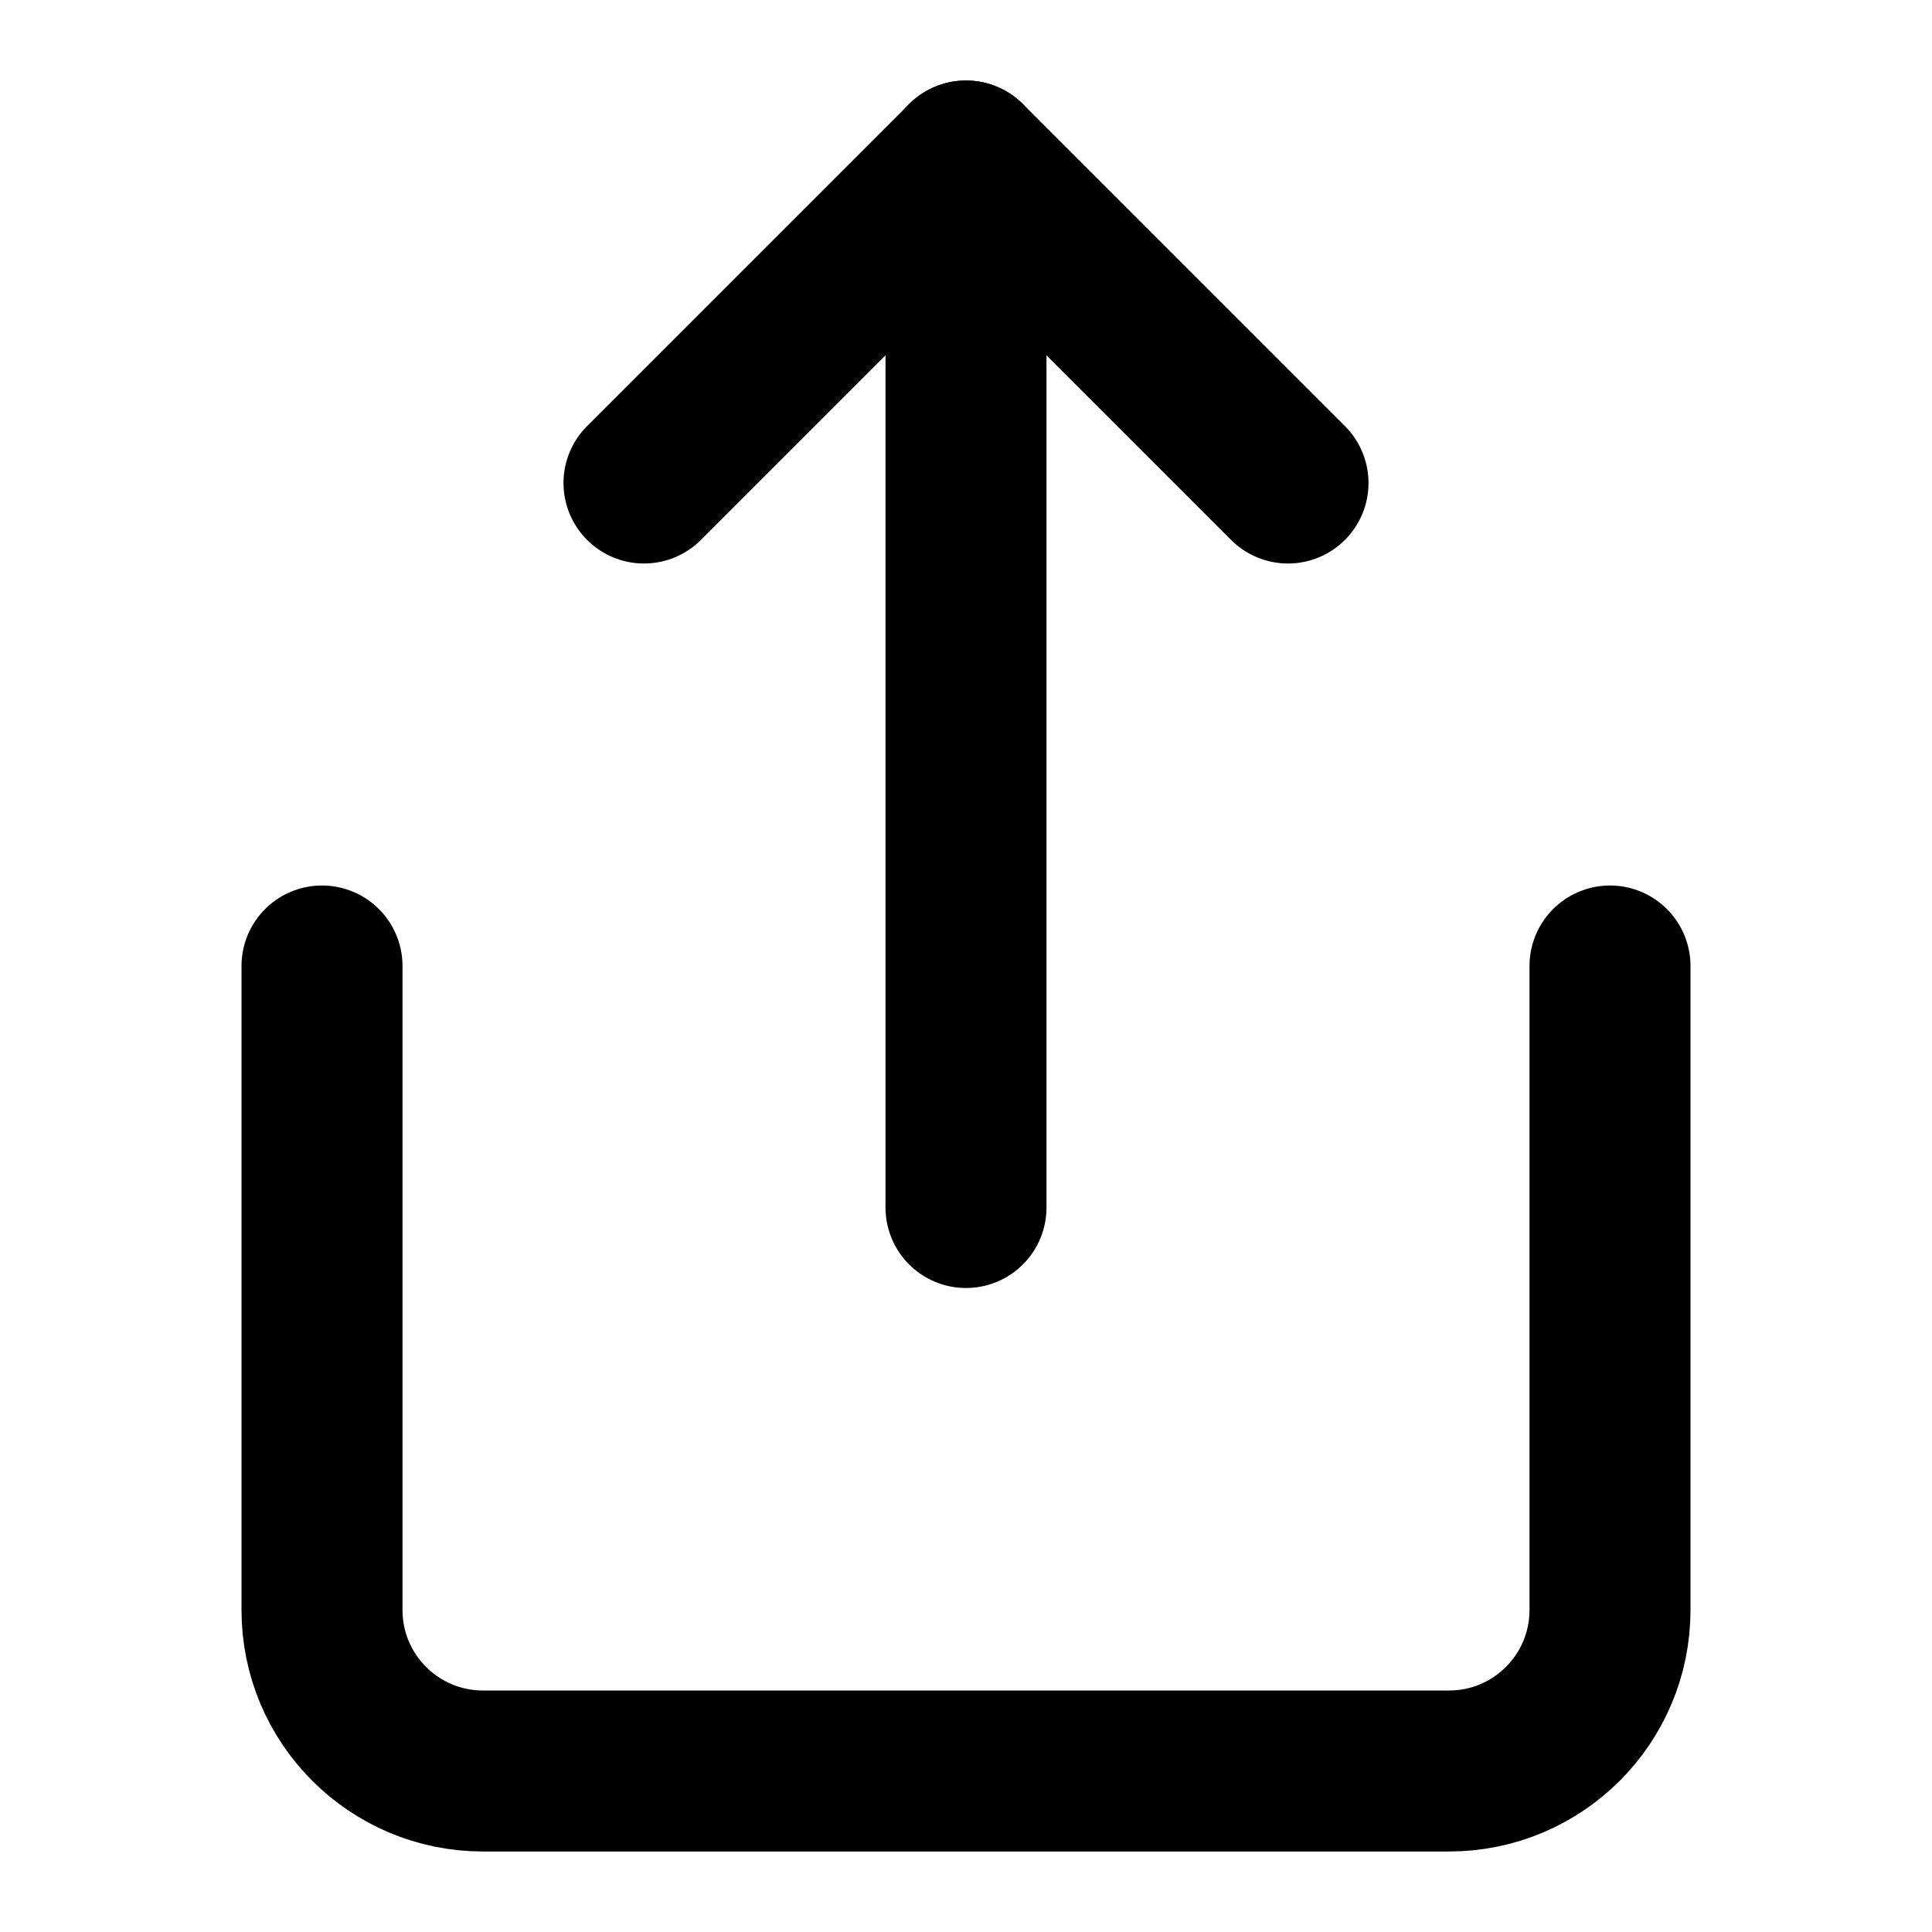
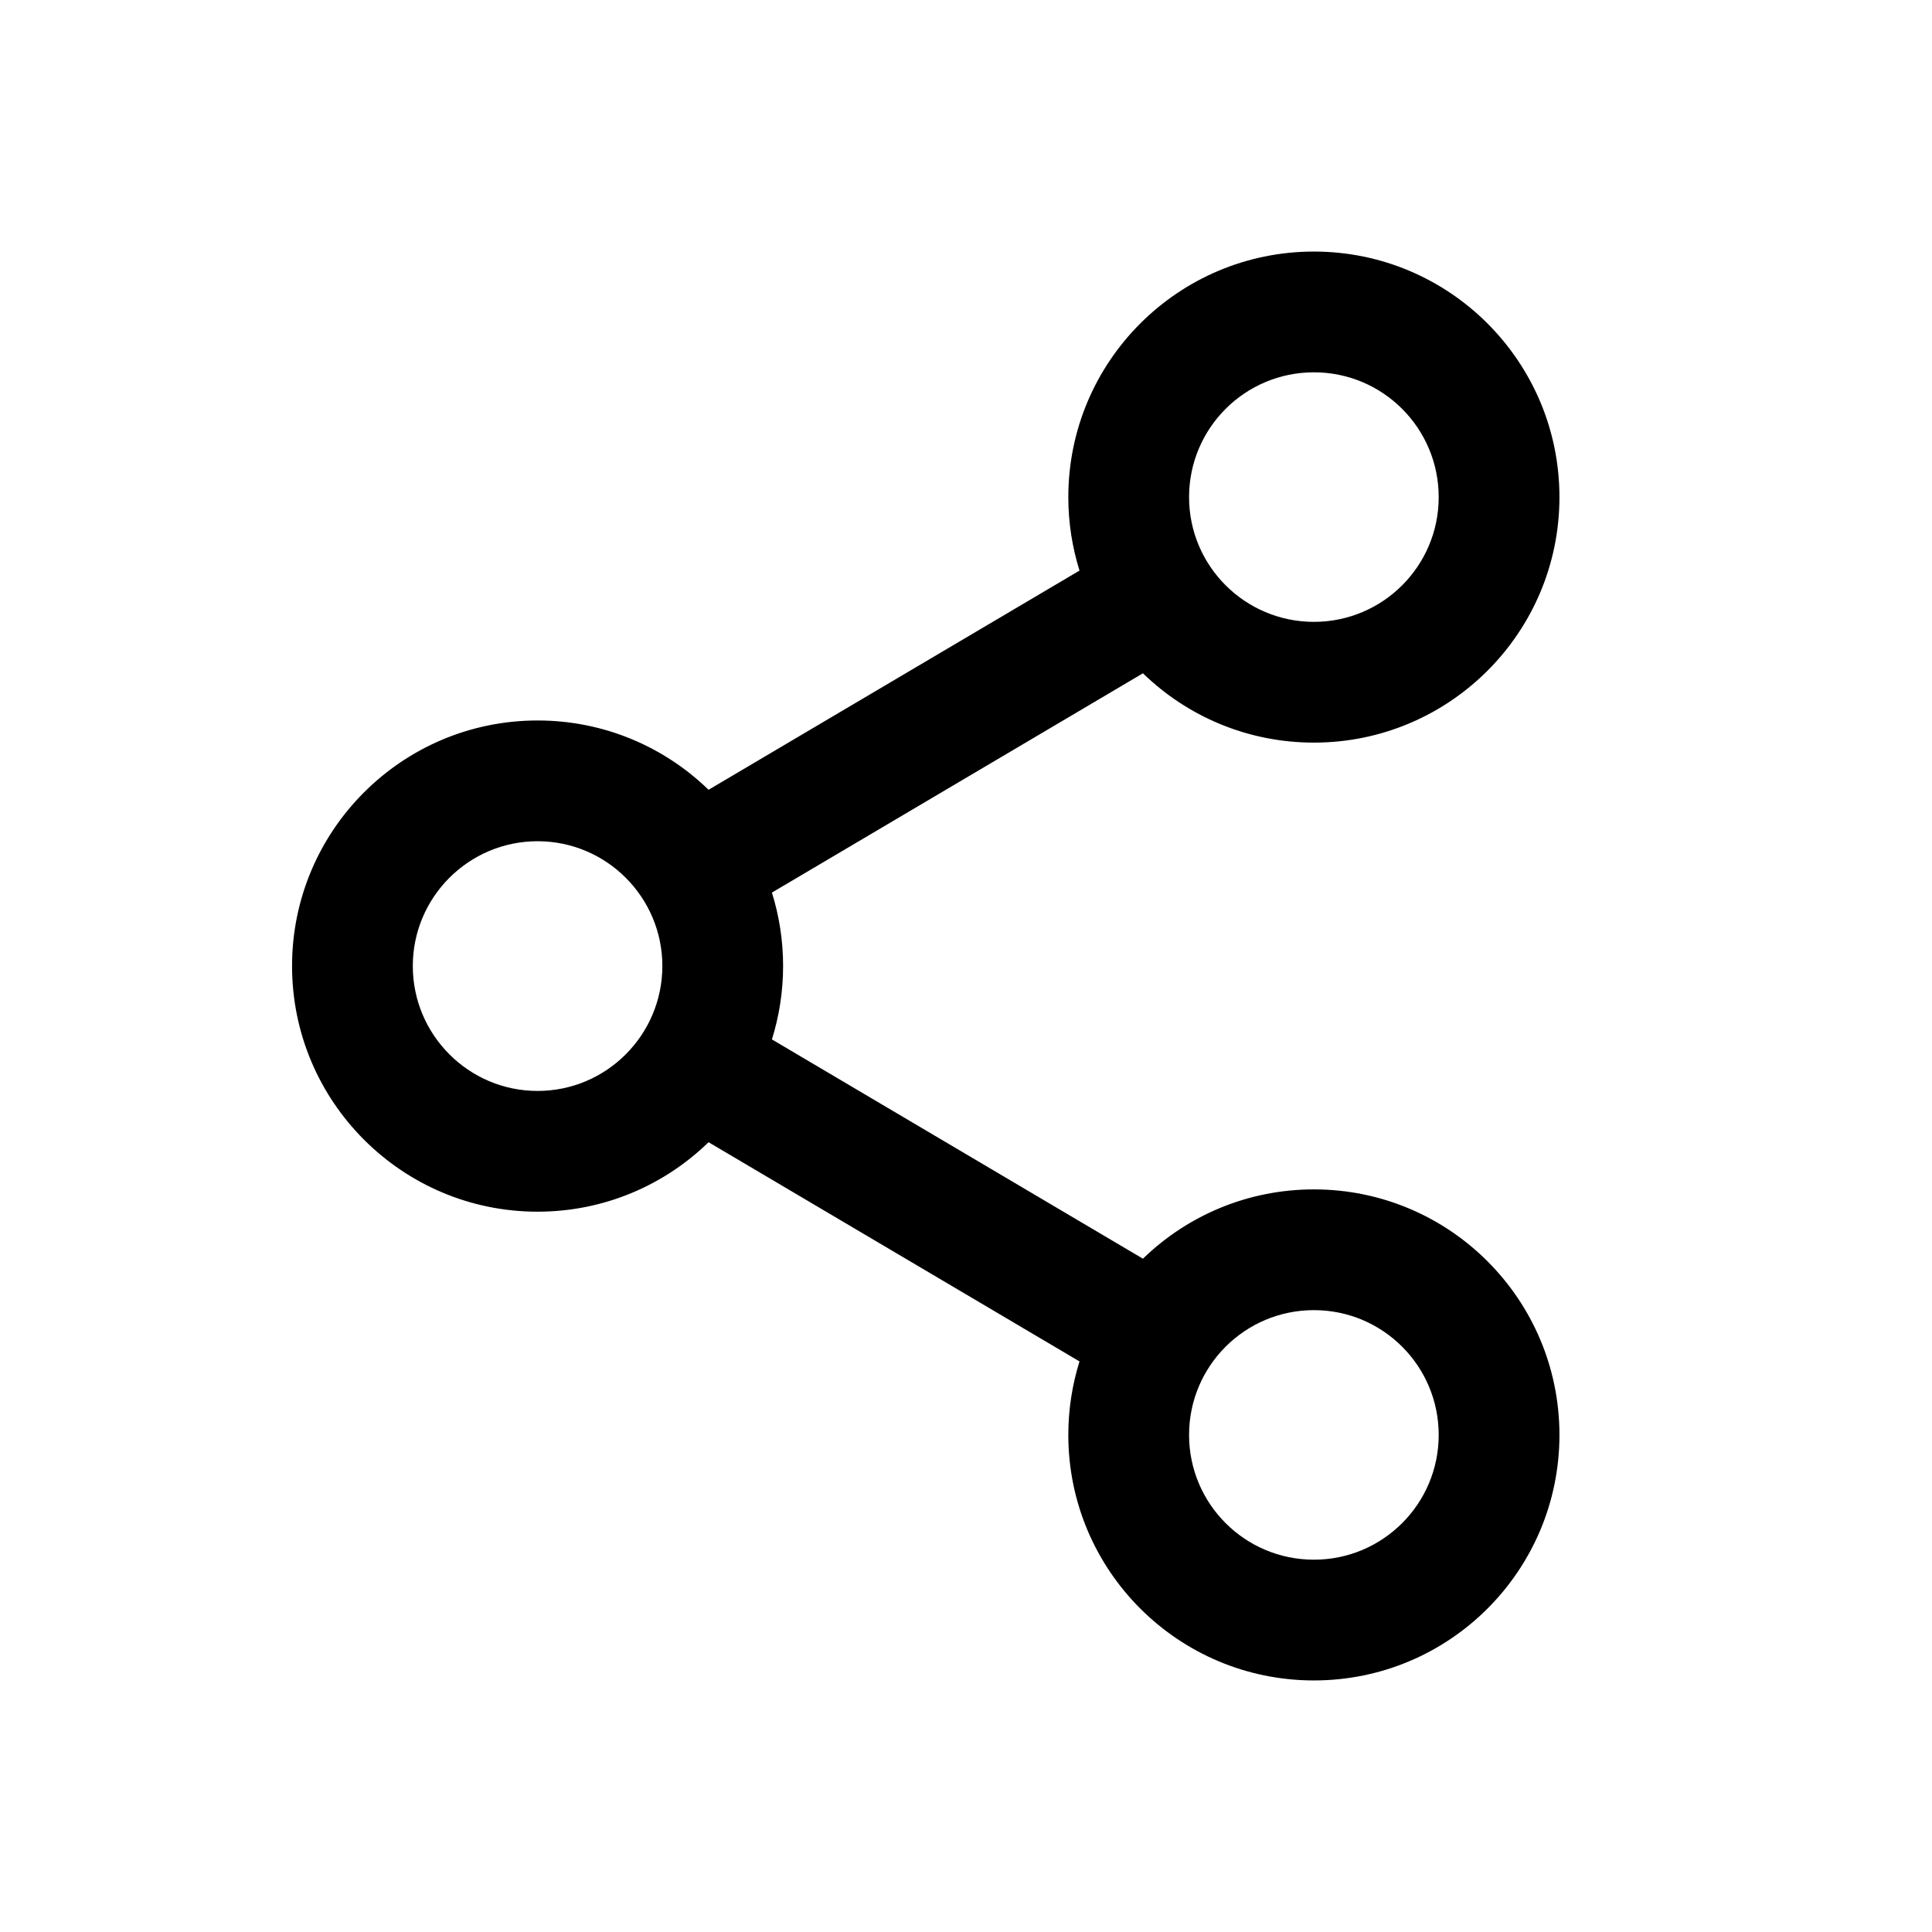
- <svg xmlns="http://www.w3.org/2000/svg" width="24" height="24" viewBox="0 0 24 24" fill="none" stroke="currentColor" stroke-width="2" stroke-linecap="round" stroke-linejoin="round" class="lucide lucide-share-icon lucide-share">
-   <path d="M12 2v13" />
-   <path d="m16 6-4-4-4 4" />
-   <path d="M4 12v8a2 2 0 0 0 2 2h12a2 2 0 0 0 2-2v-8" />
+ <svg xmlns="http://www.w3.org/2000/svg" width="24" height="24" viewBox="0 0 24 24" fill="none">
+   <path fill-rule="evenodd" clip-rule="evenodd" d="M16.322 3.125C18.006 3.125 19.372 4.491 19.372 6.176C19.372 7.859 18.006 9.225 16.322 9.225C15.496 9.225 14.747 8.897 14.198 8.364L9.589 11.088C9.679 11.376 9.728 11.682 9.728 12C9.728 12.317 9.679 12.624 9.589 12.912L14.198 15.636C14.747 15.103 15.496 14.775 16.322 14.775C18.006 14.775 19.372 16.141 19.372 17.825C19.372 19.51 18.007 20.875 16.322 20.875C14.637 20.875 13.271 19.51 13.271 17.825C13.271 17.507 13.32 17.201 13.41 16.912L8.802 14.189C8.253 14.723 7.504 15.052 6.678 15.052C4.994 15.052 3.628 13.684 3.628 12C3.628 10.316 4.994 8.95 6.678 8.95C7.504 8.95 8.253 9.278 8.802 9.811L13.41 7.088C13.32 6.8 13.271 6.494 13.271 6.176C13.271 4.491 14.637 3.125 16.322 3.125ZM16.322 16.275C15.465 16.275 14.771 16.969 14.771 17.825C14.771 18.681 15.465 19.375 16.322 19.375C17.178 19.375 17.872 18.681 17.872 17.825C17.872 16.969 17.178 16.275 16.322 16.275ZM6.678 10.45C5.823 10.45 5.128 11.145 5.128 12C5.128 12.856 5.823 13.552 6.678 13.552C7.533 13.552 8.228 12.856 8.228 12C8.228 11.145 7.533 10.45 6.678 10.45ZM16.322 4.625C15.465 4.625 14.771 5.319 14.771 6.176C14.771 7.031 15.466 7.725 16.322 7.725C17.178 7.725 17.872 7.031 17.872 6.176C17.872 5.319 17.178 4.625 16.322 4.625Z" fill="currentColor" />
</svg>
